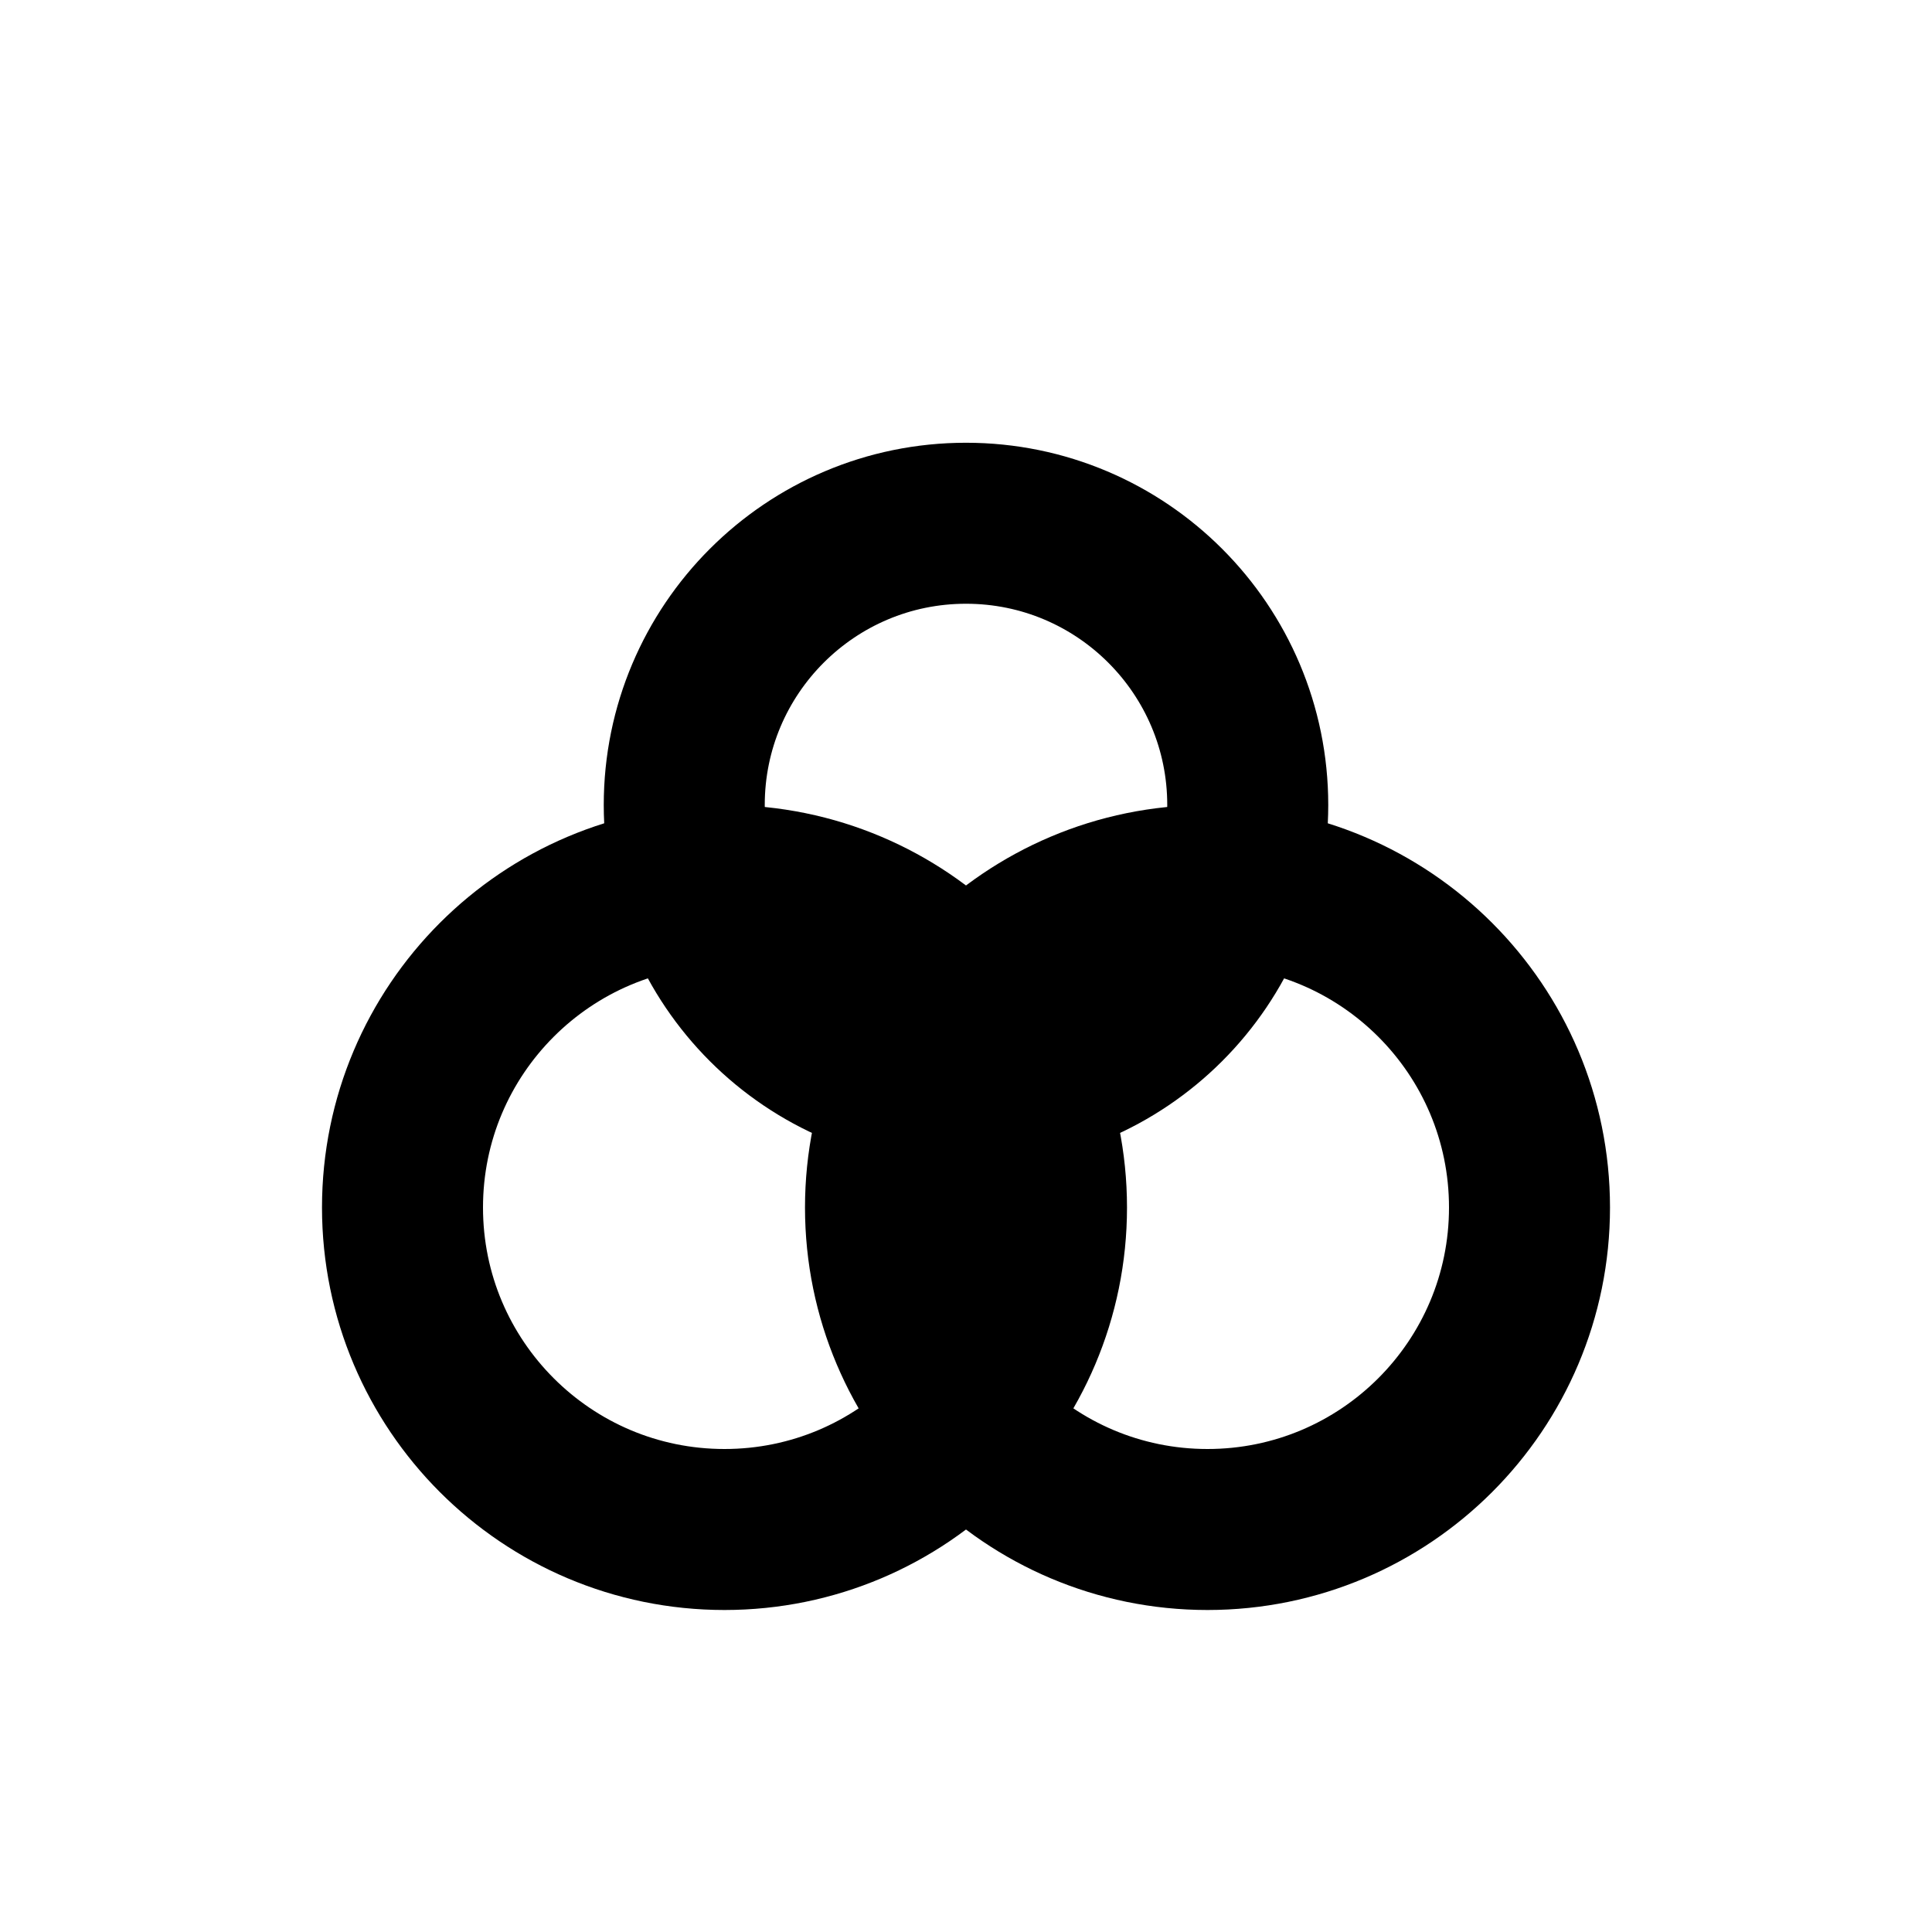
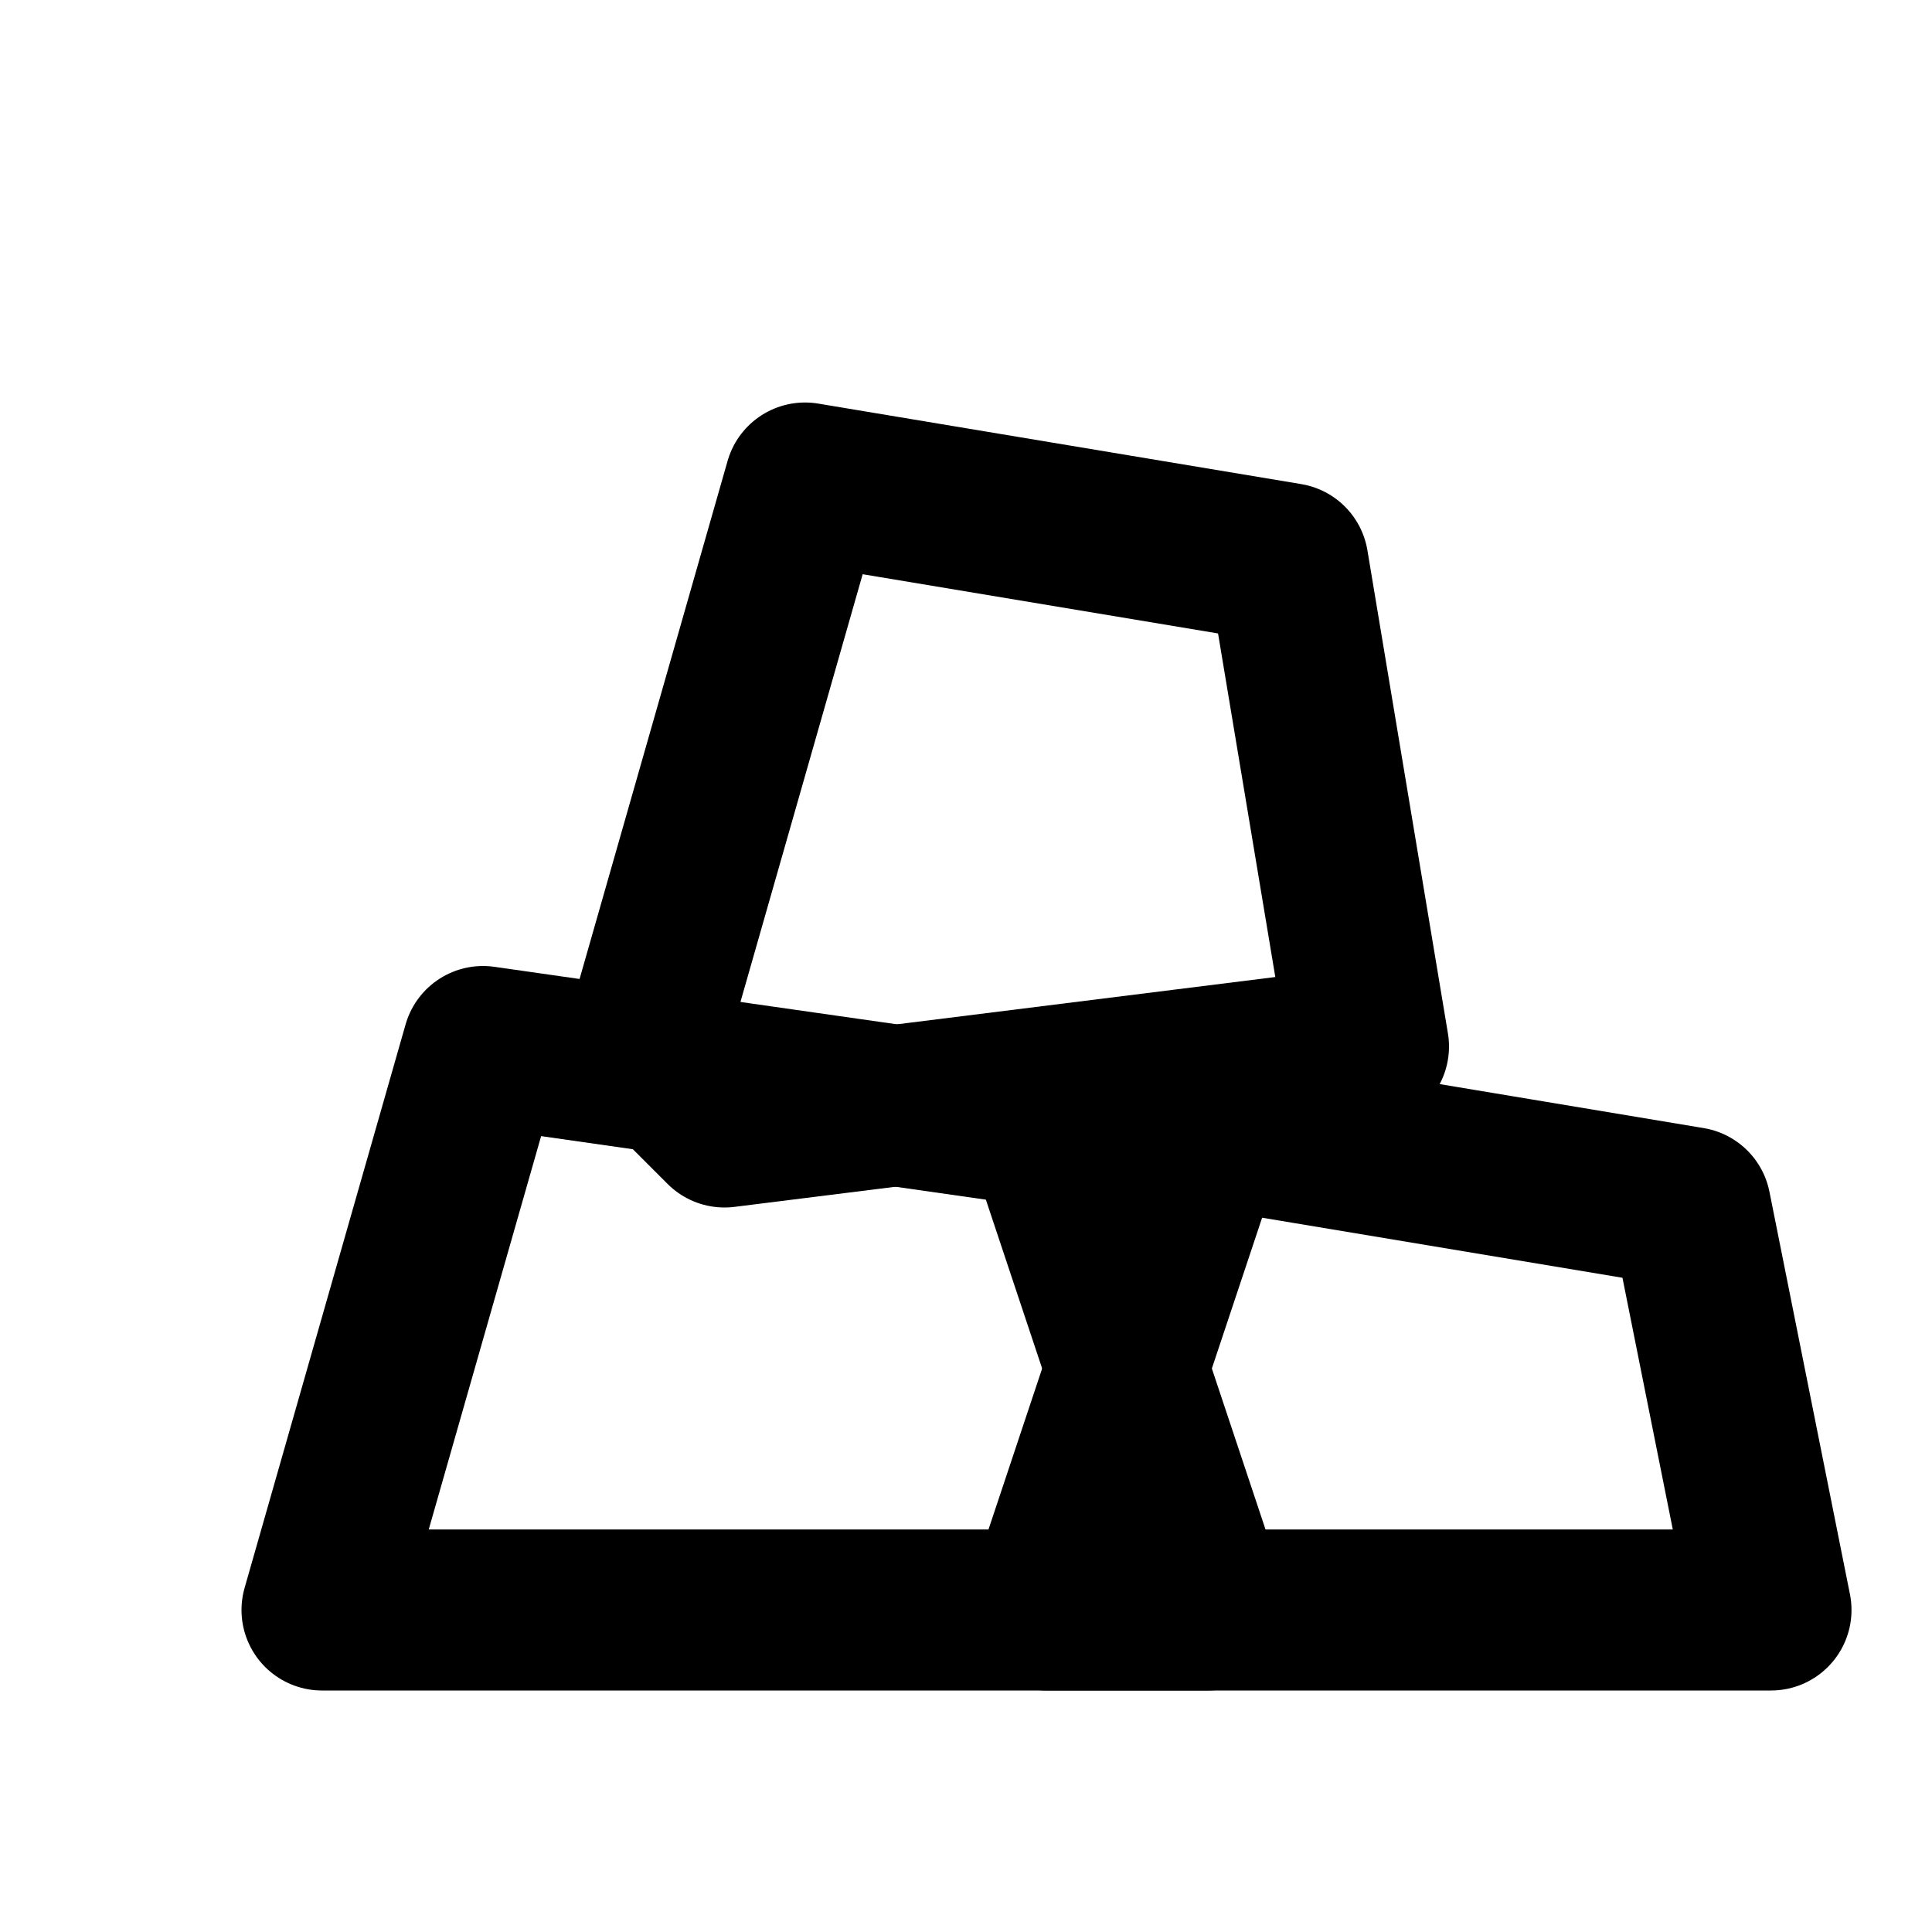
<svg xmlns="http://www.w3.org/2000/svg" width="24" height="24" viewBox="0 0 24 24" fill="none" stroke="currentColor" stroke-width="2" stroke-linecap="round" stroke-linejoin="round">
-   <circle cx="9" cy="15" r="4" />
-   <circle cx="15" cy="15" r="4" />
-   <circle cx="12" cy="10" r="3.5" />
+   <path d="M4 20 6 13l7 1 2 6H4Z" />
+   <path d="M13 20 15 14l6 1 1 5h-9Z" />
+   <path d="M8 13 10 6l6 1 1 6-8 1Z" />
</svg>
